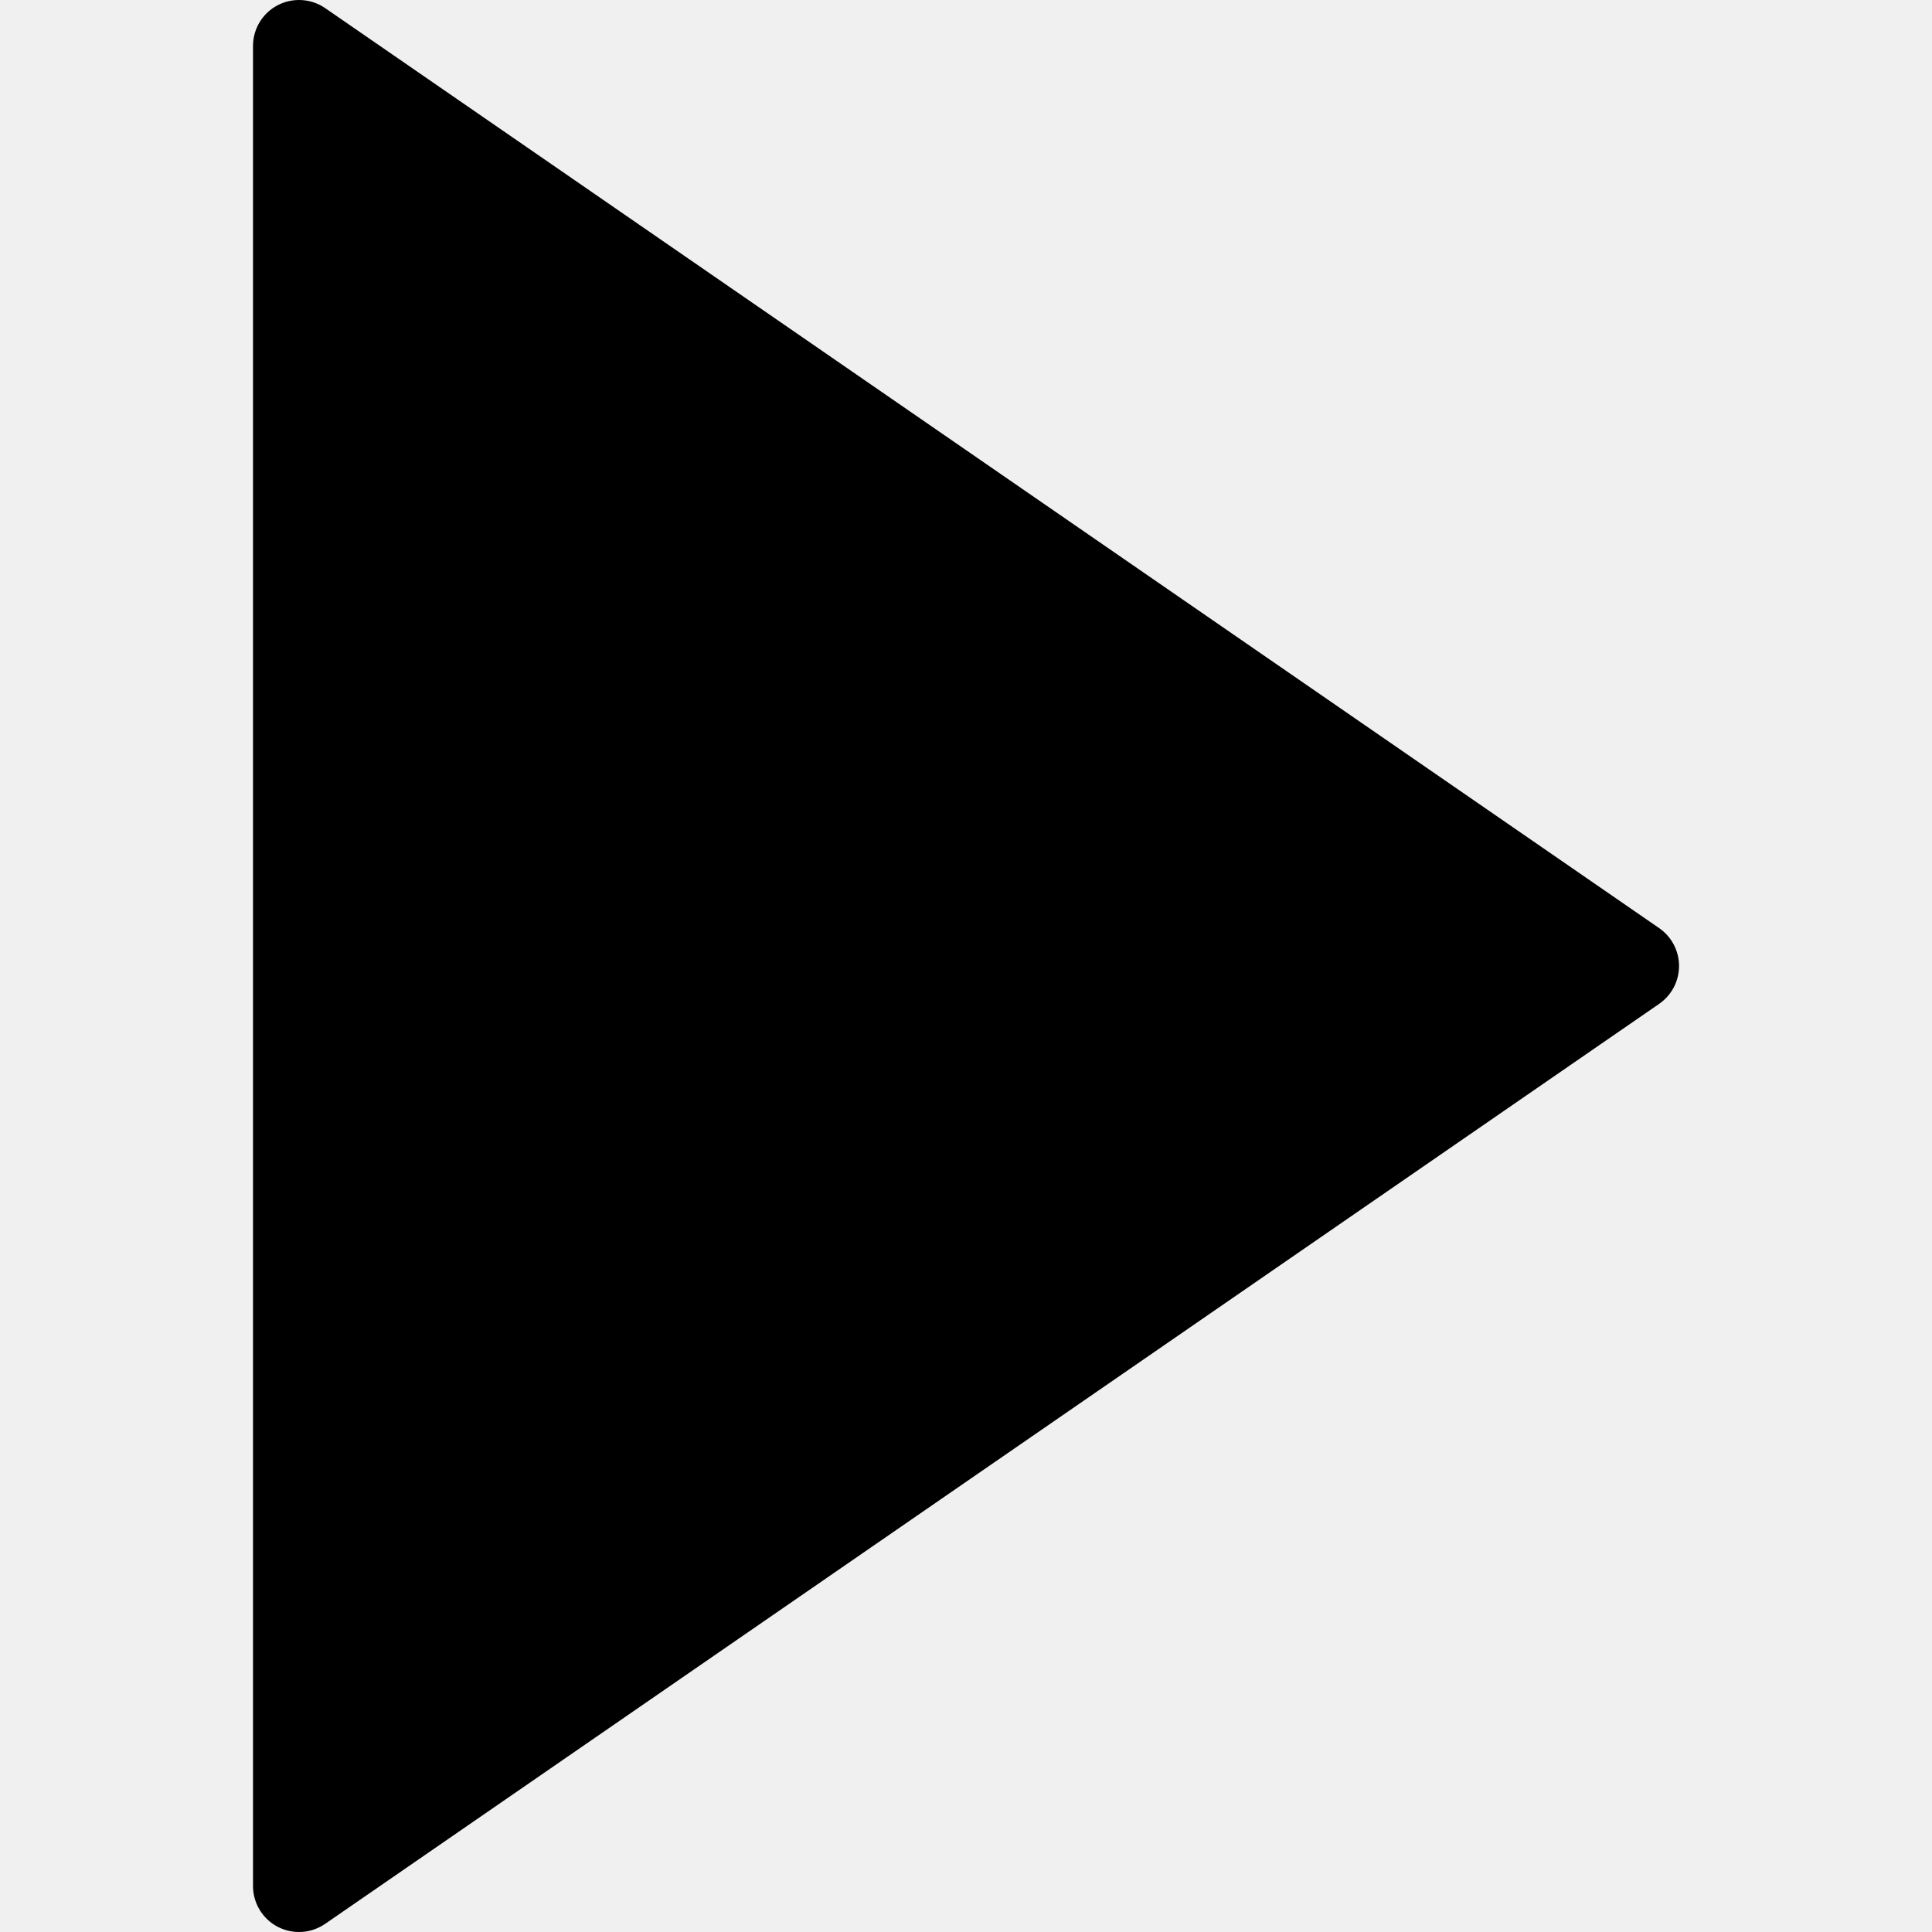
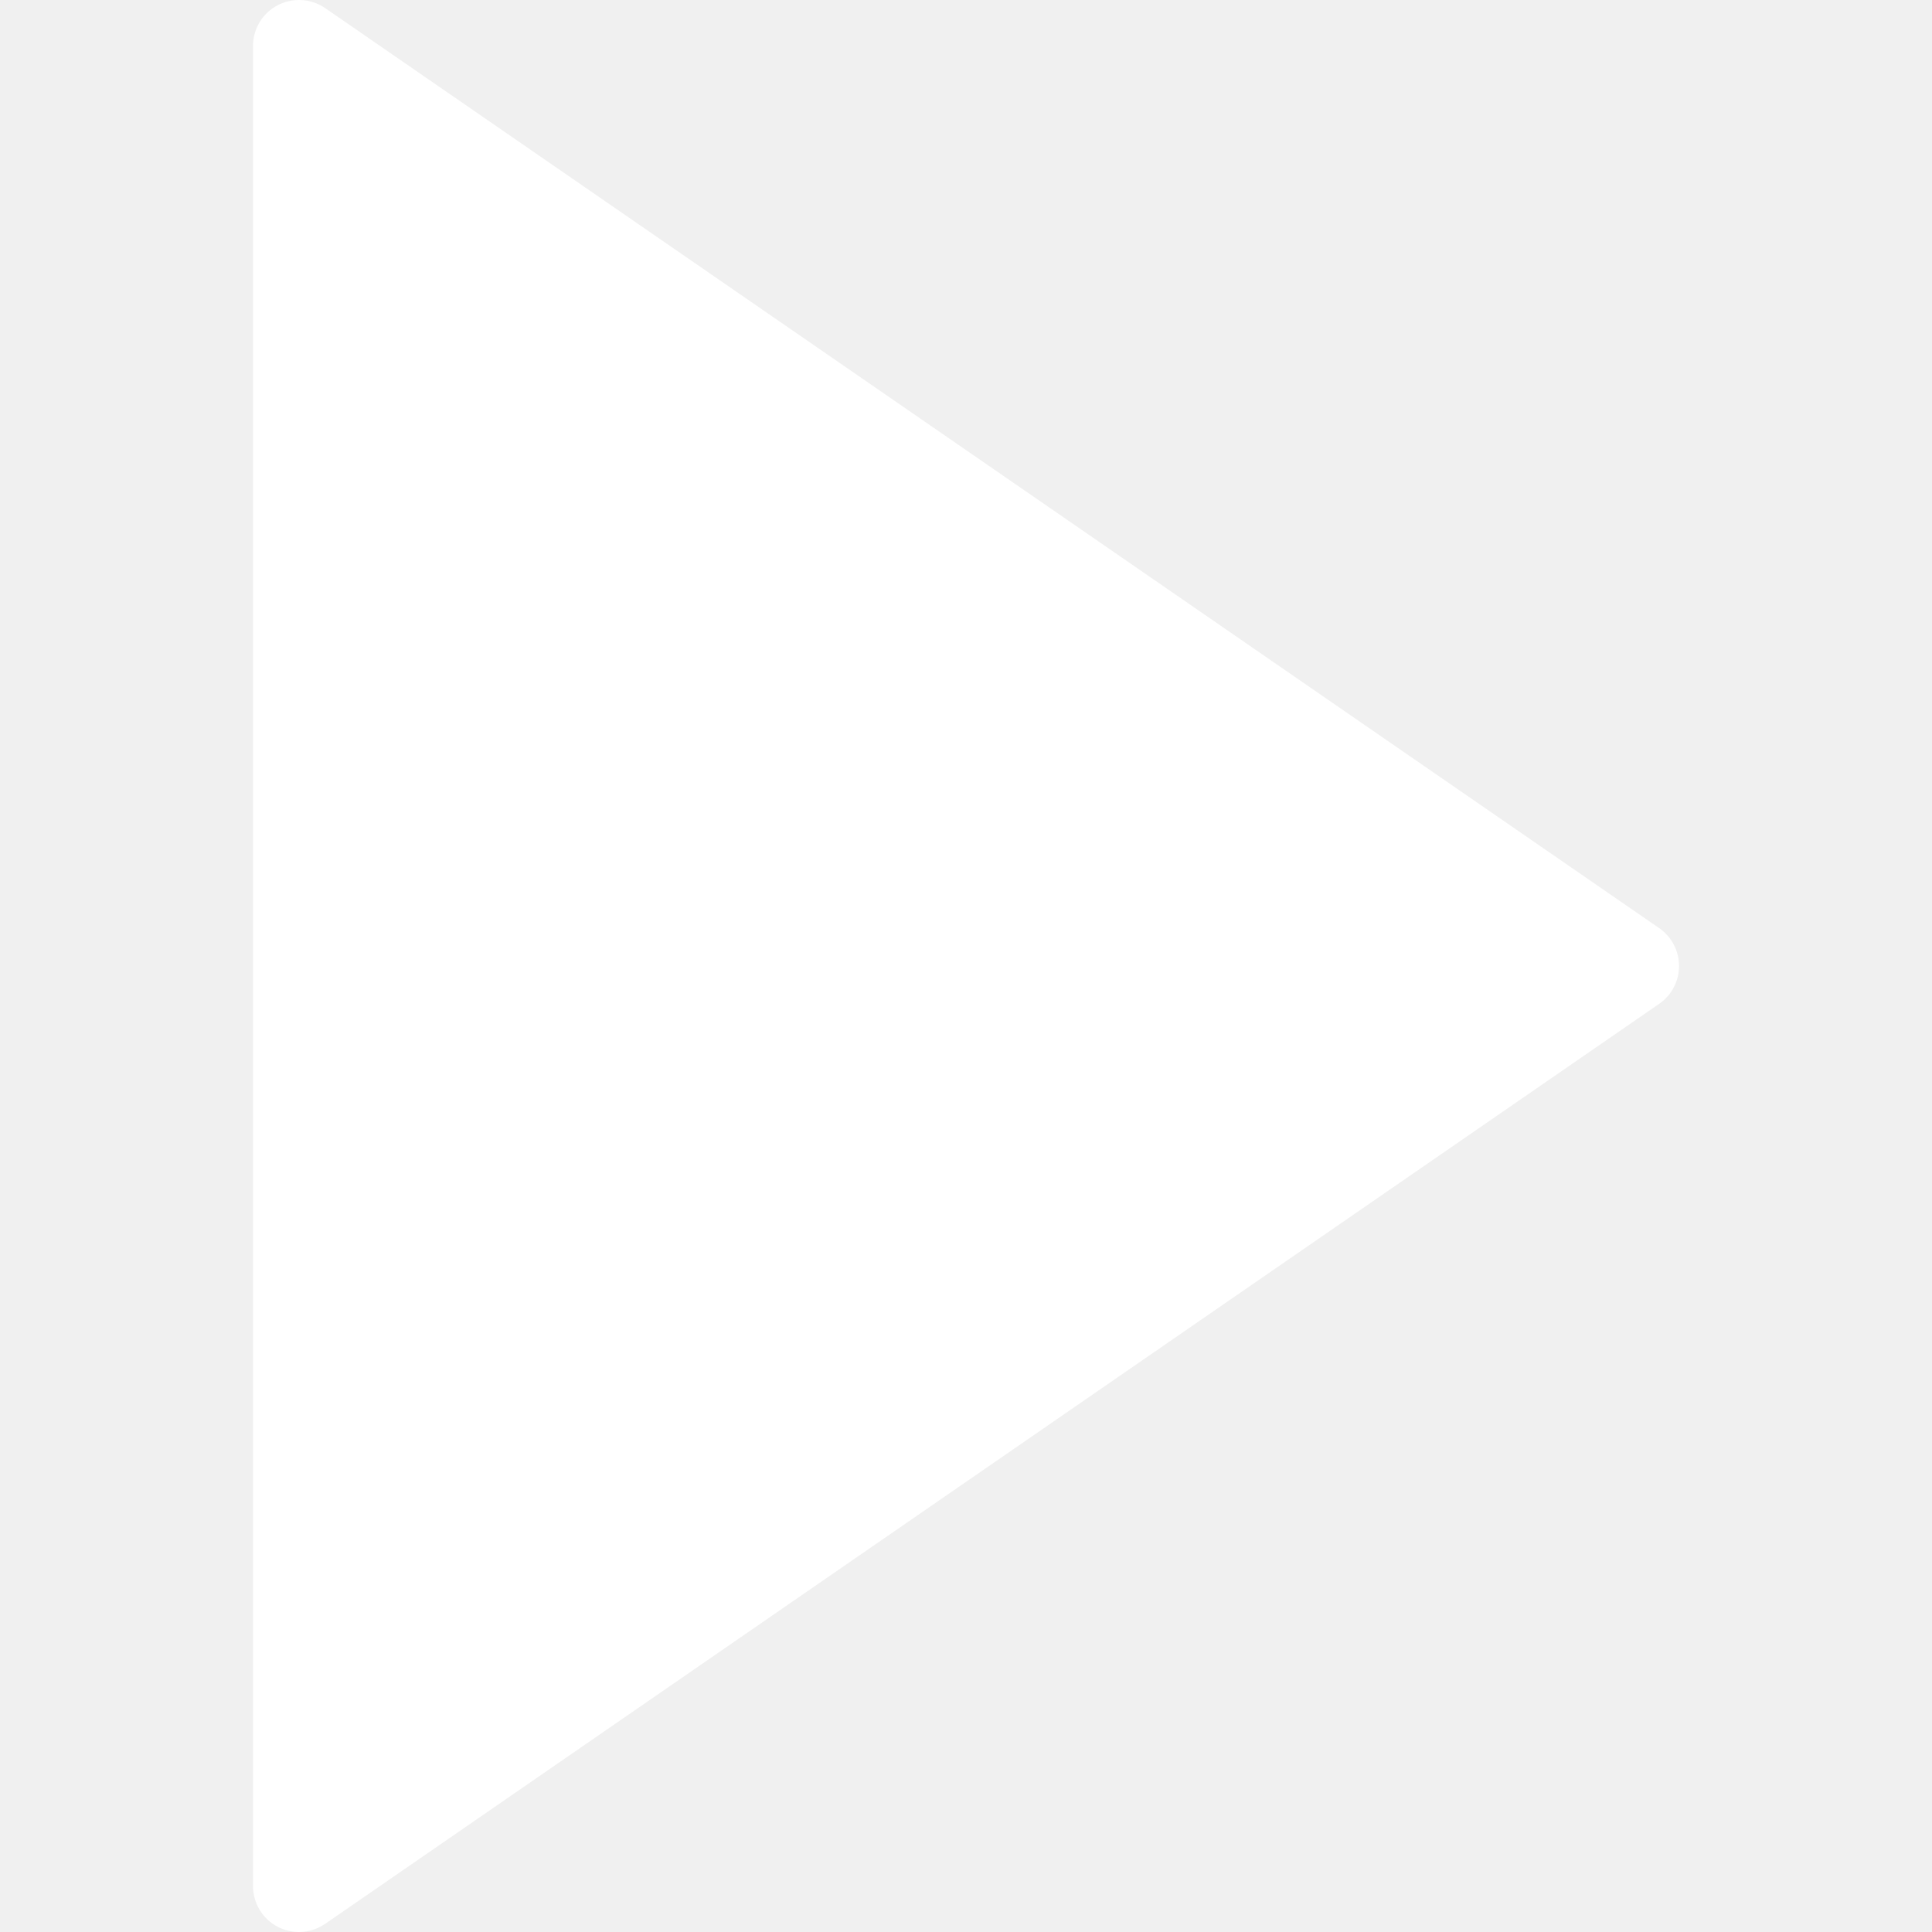
<svg xmlns="http://www.w3.org/2000/svg" version="1.1" id="Capa_1" x="0px" y="0px" viewBox="0 0 41.999 41.999" style="enable-background:new 0 0 41.999 41.999;" xml:space="preserve">
-   <path d="M36.068,20.176l-29-20C6.761-0.035,6.363-0.057,6.035,0.114C5.706,0.287,5.5,0.627,5.5,0.999v40  c0,0.372,0.206,0.713,0.535,0.886c0.146,0.076,0.306,0.114,0.465,0.114c0.199,0,0.397-0.06,0.568-0.177l29-20  c0.271-0.187,0.432-0.494,0.432-0.823S36.338,20.363,36.068,20.176z" />
-   <g>
- </g>
-   <g>
- </g>
-   <g>
- </g>
-   <g>
- </g>
-   <g>
- </g>
-   <g>
- </g>
-   <g>
- </g>
-   <g>
- </g>
-   <g>
- </g>
-   <g>
- </g>
-   <g>
- </g>
-   <g>
- </g>
-   <g>
- </g>
-   <g>
- </g>
-   <g>
- </g>
+   <path fill="#fff" d="M36.068,20.176l-29-20C6.761-0.035,6.363-0.057,6.035,0.114C5.706,0.287,5.5,0.627,5.5,0.999v40  c0,0.372,0.206,0.713,0.535,0.886c0.146,0.076,0.306,0.114,0.465,0.114c0.199,0,0.397-0.06,0.568-0.177l29-20  c0.271-0.187,0.432-0.494,0.432-0.823S36.338,20.363,36.068,20.176z" />
</svg>
